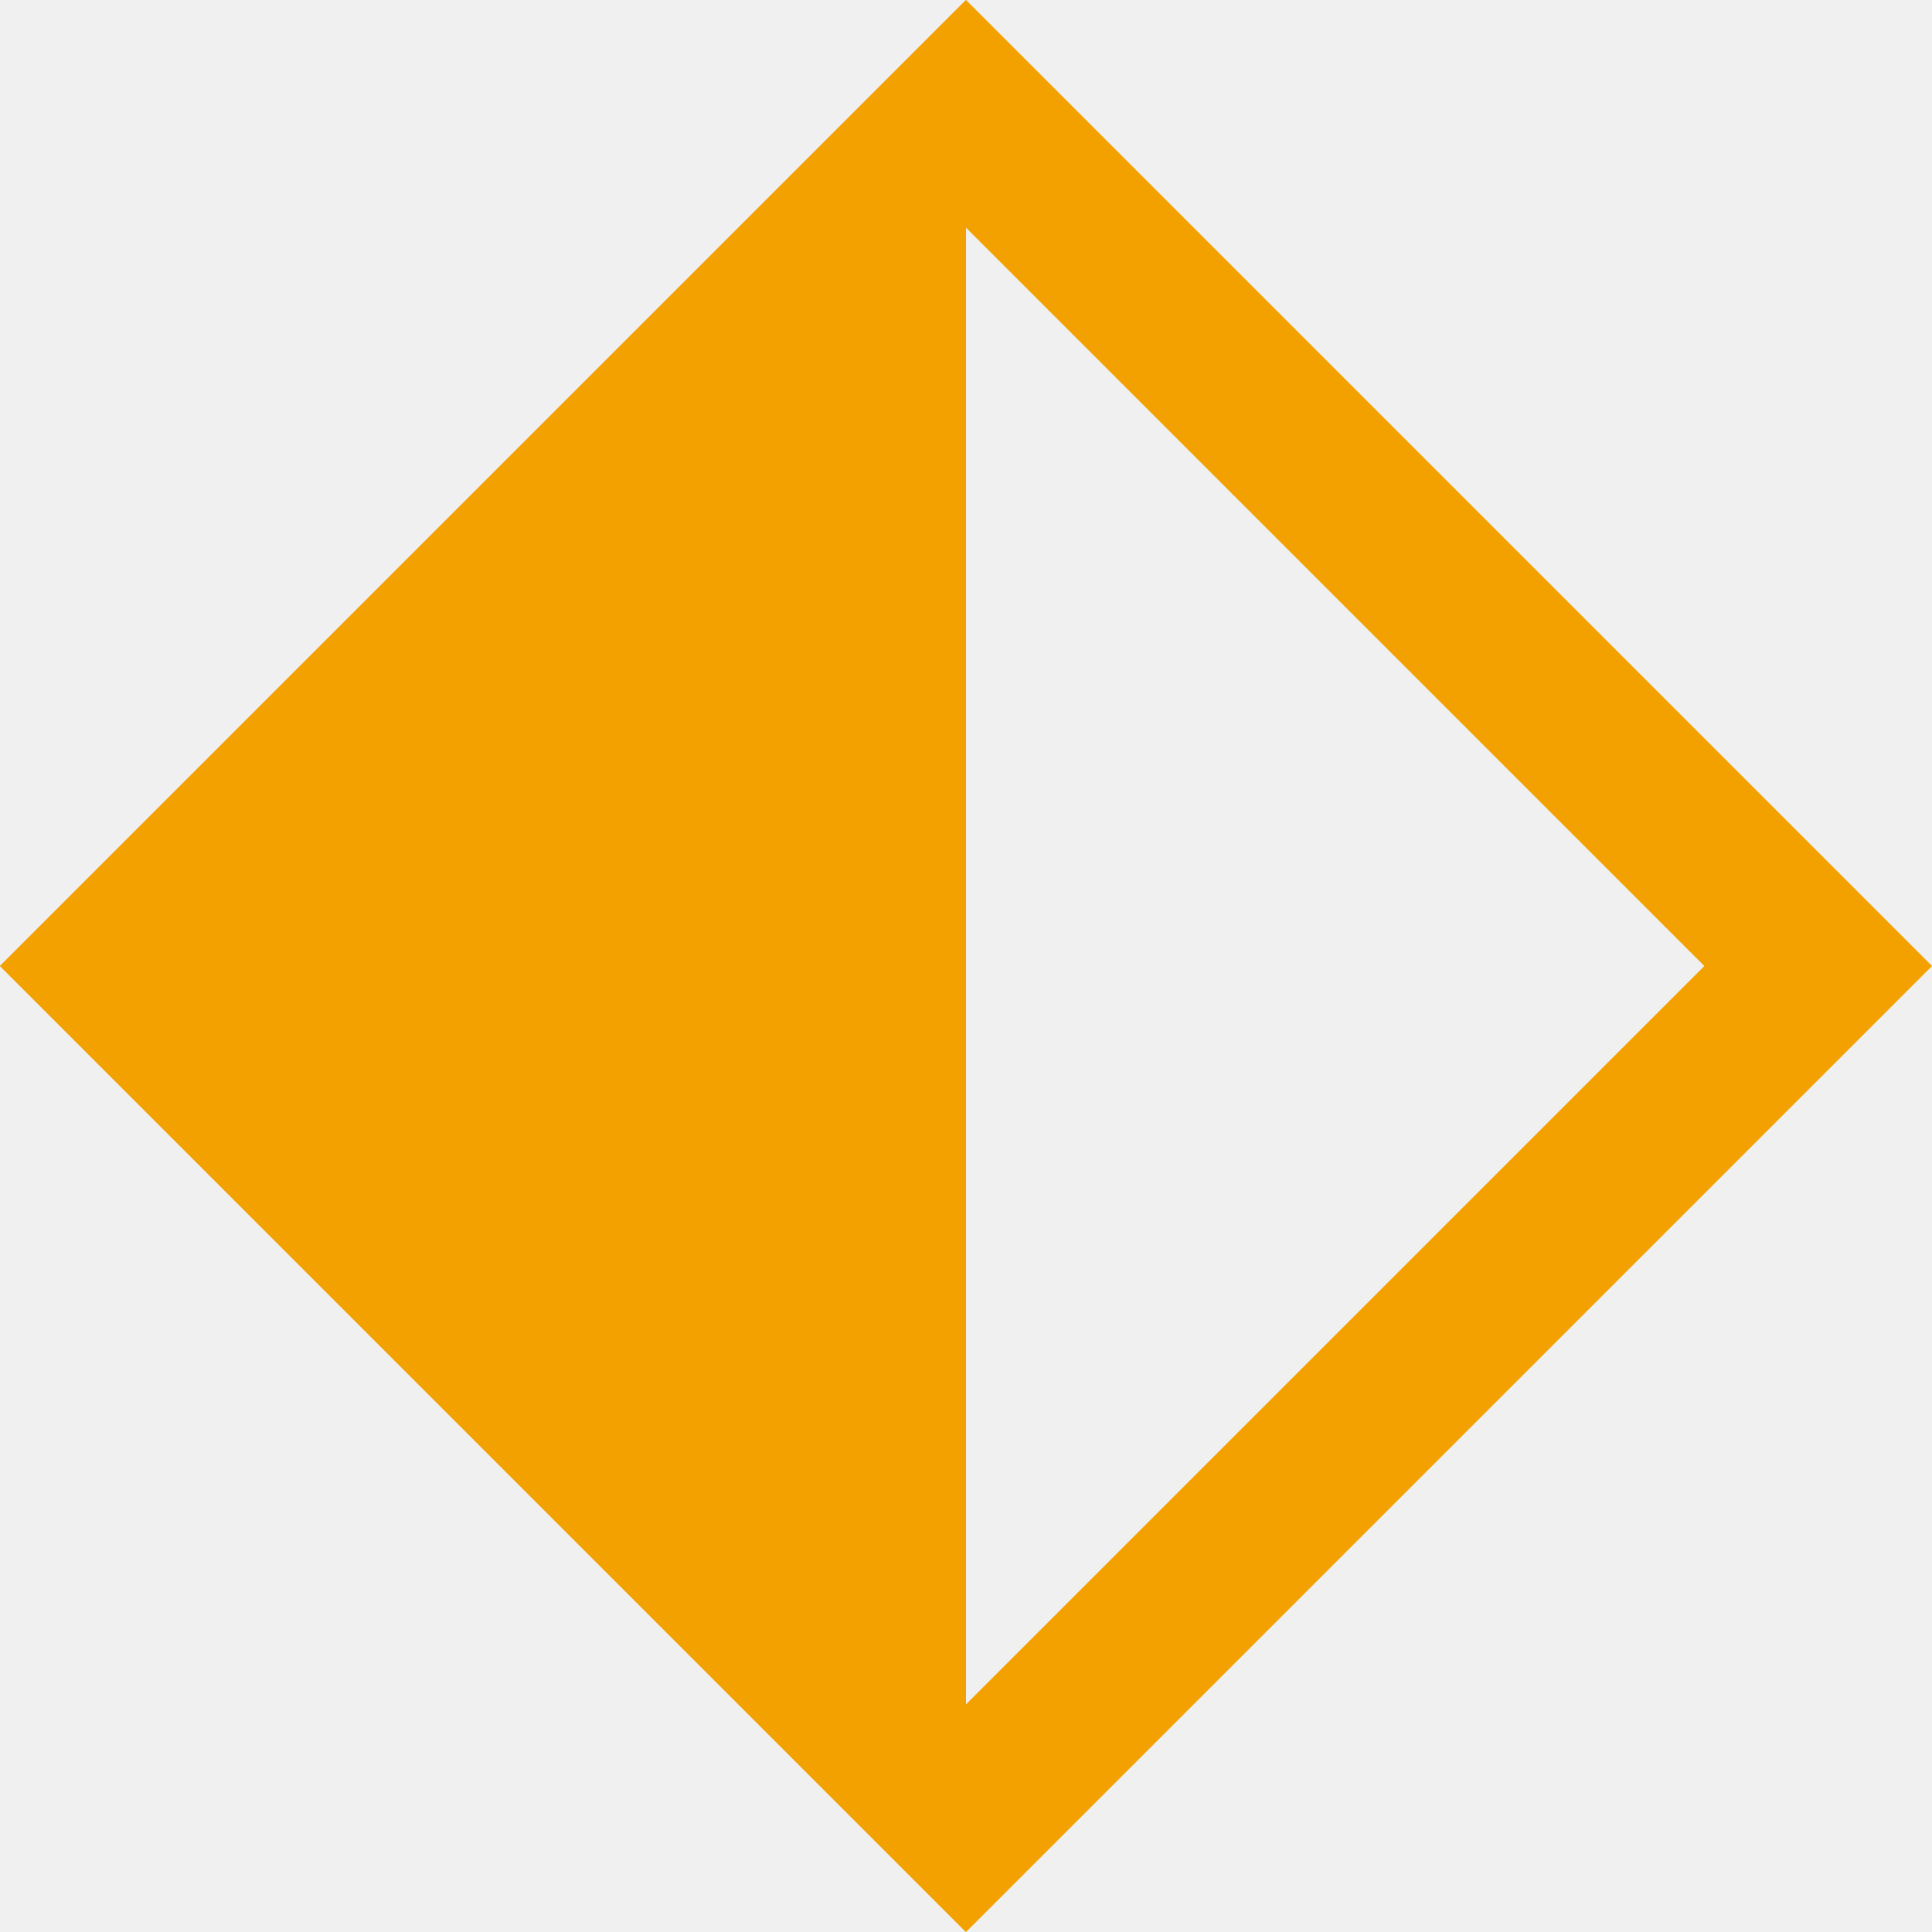
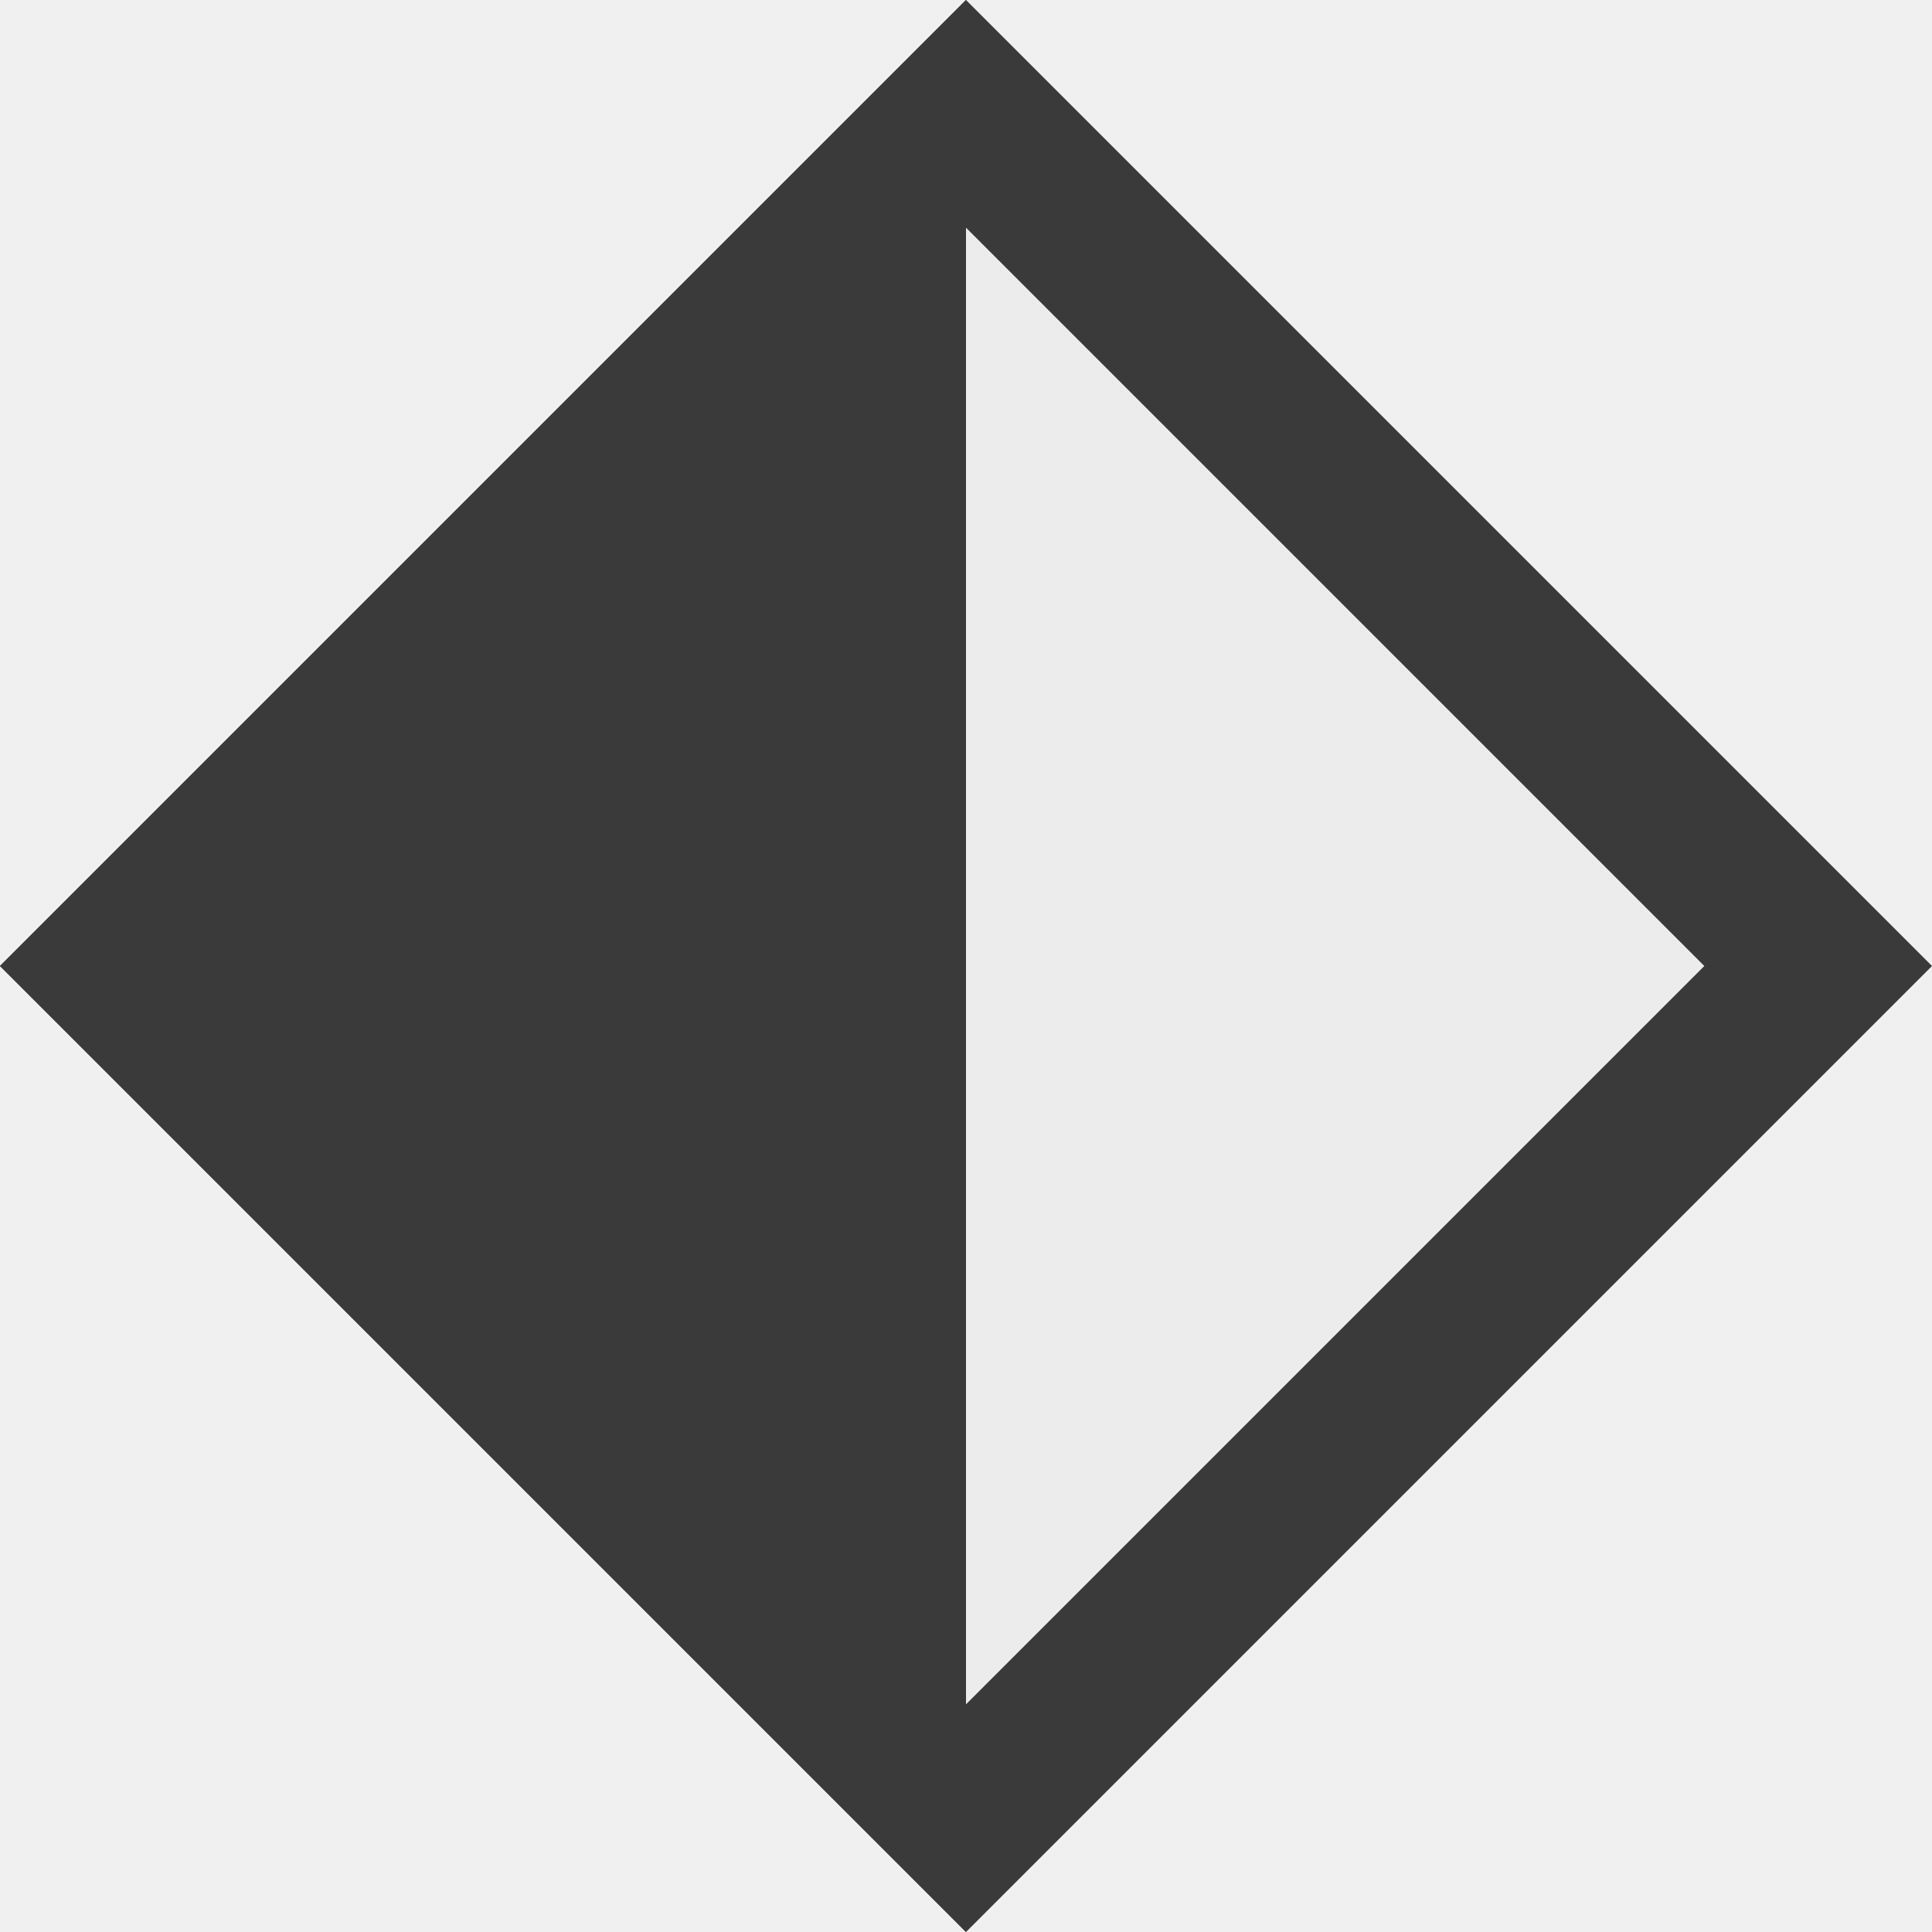
<svg xmlns="http://www.w3.org/2000/svg" width="12" height="12" viewBox="0 0 12 12" fill="none">
-   <g clip-path="url(#clip0_11294_534930)">
-     <path d="M0.707 6L6 11.293L11.293 6L6 0.707L0.707 6Z" stroke="#F3A100" />
-     <path d="M6 12V0L0 6L6 12Z" fill="#F3A100" />
-   </g>
-   <defs>
-     <clipPath id="clip0_11294_534930">
-       <rect width="12" height="12" fill="white" />
-     </clipPath>
-   </defs>
+   <path d="M0.707 6L6 11.293L11.293 6L6 0.707L0.707 6Z" fill="#ECECEC" stroke="#3A3A3A" />
+   <path d="M6 12V0L0 6L6 12Z" fill="#3A3A3A" />
</svg>
